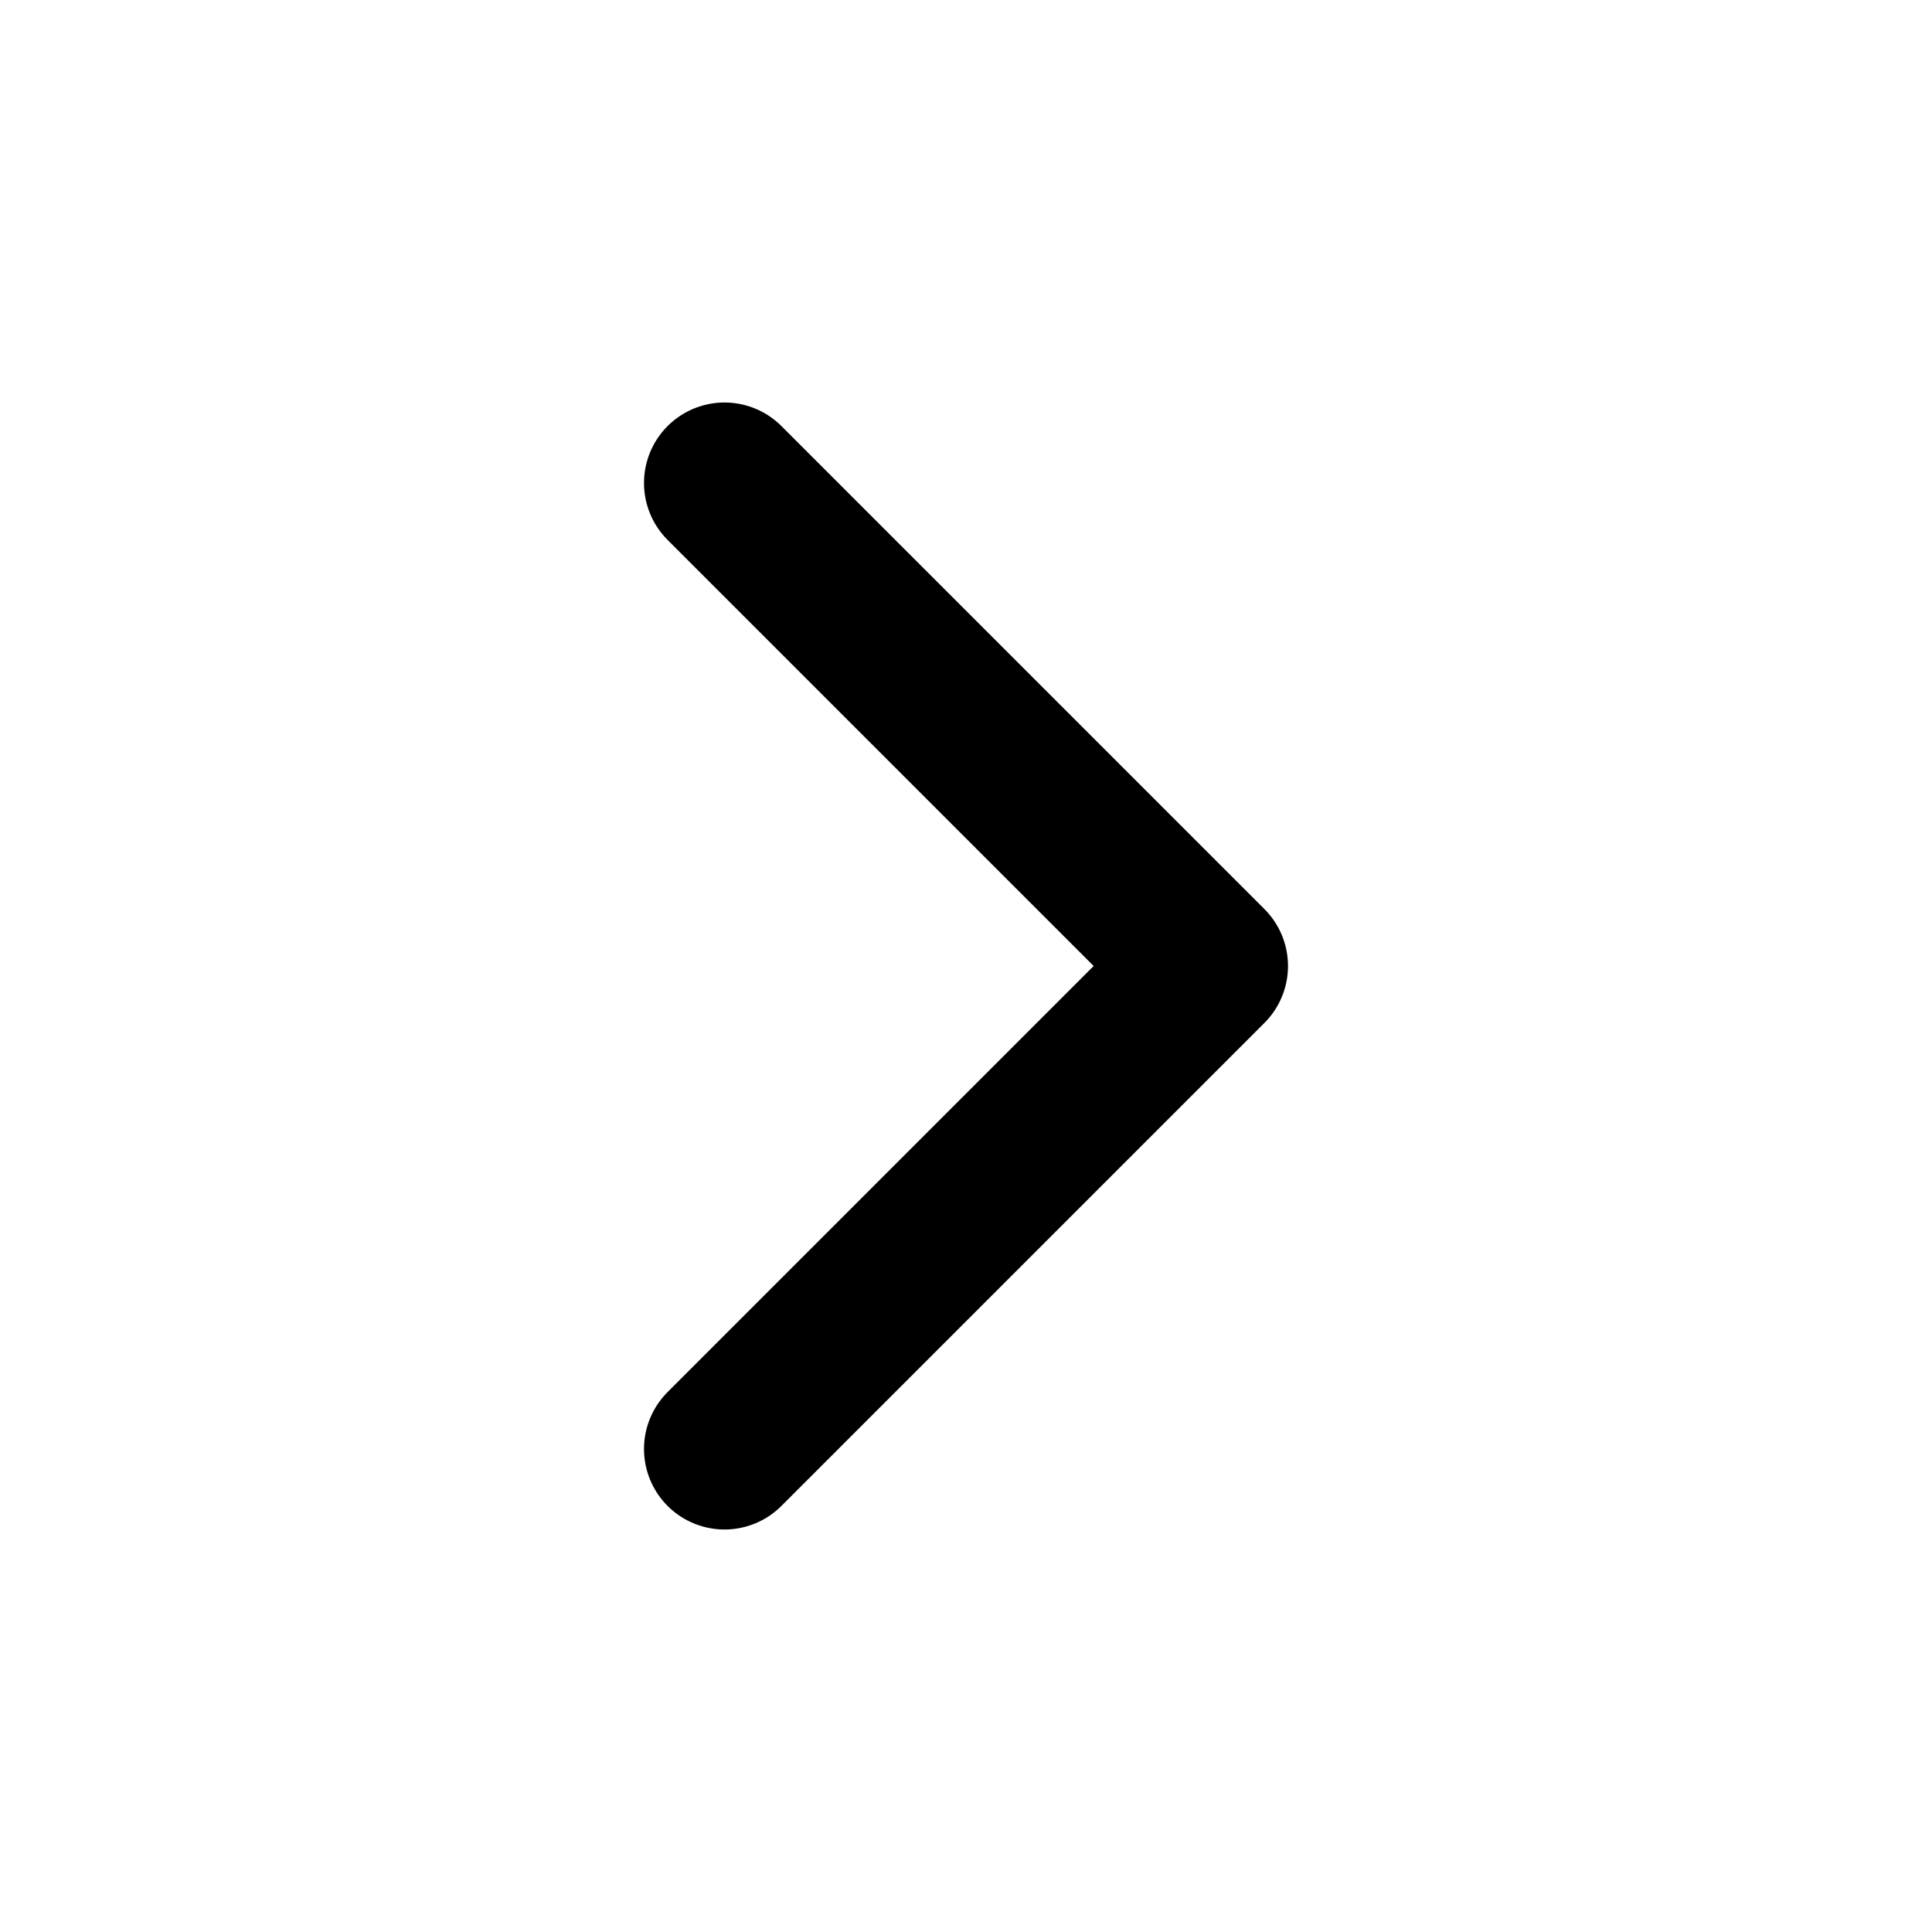
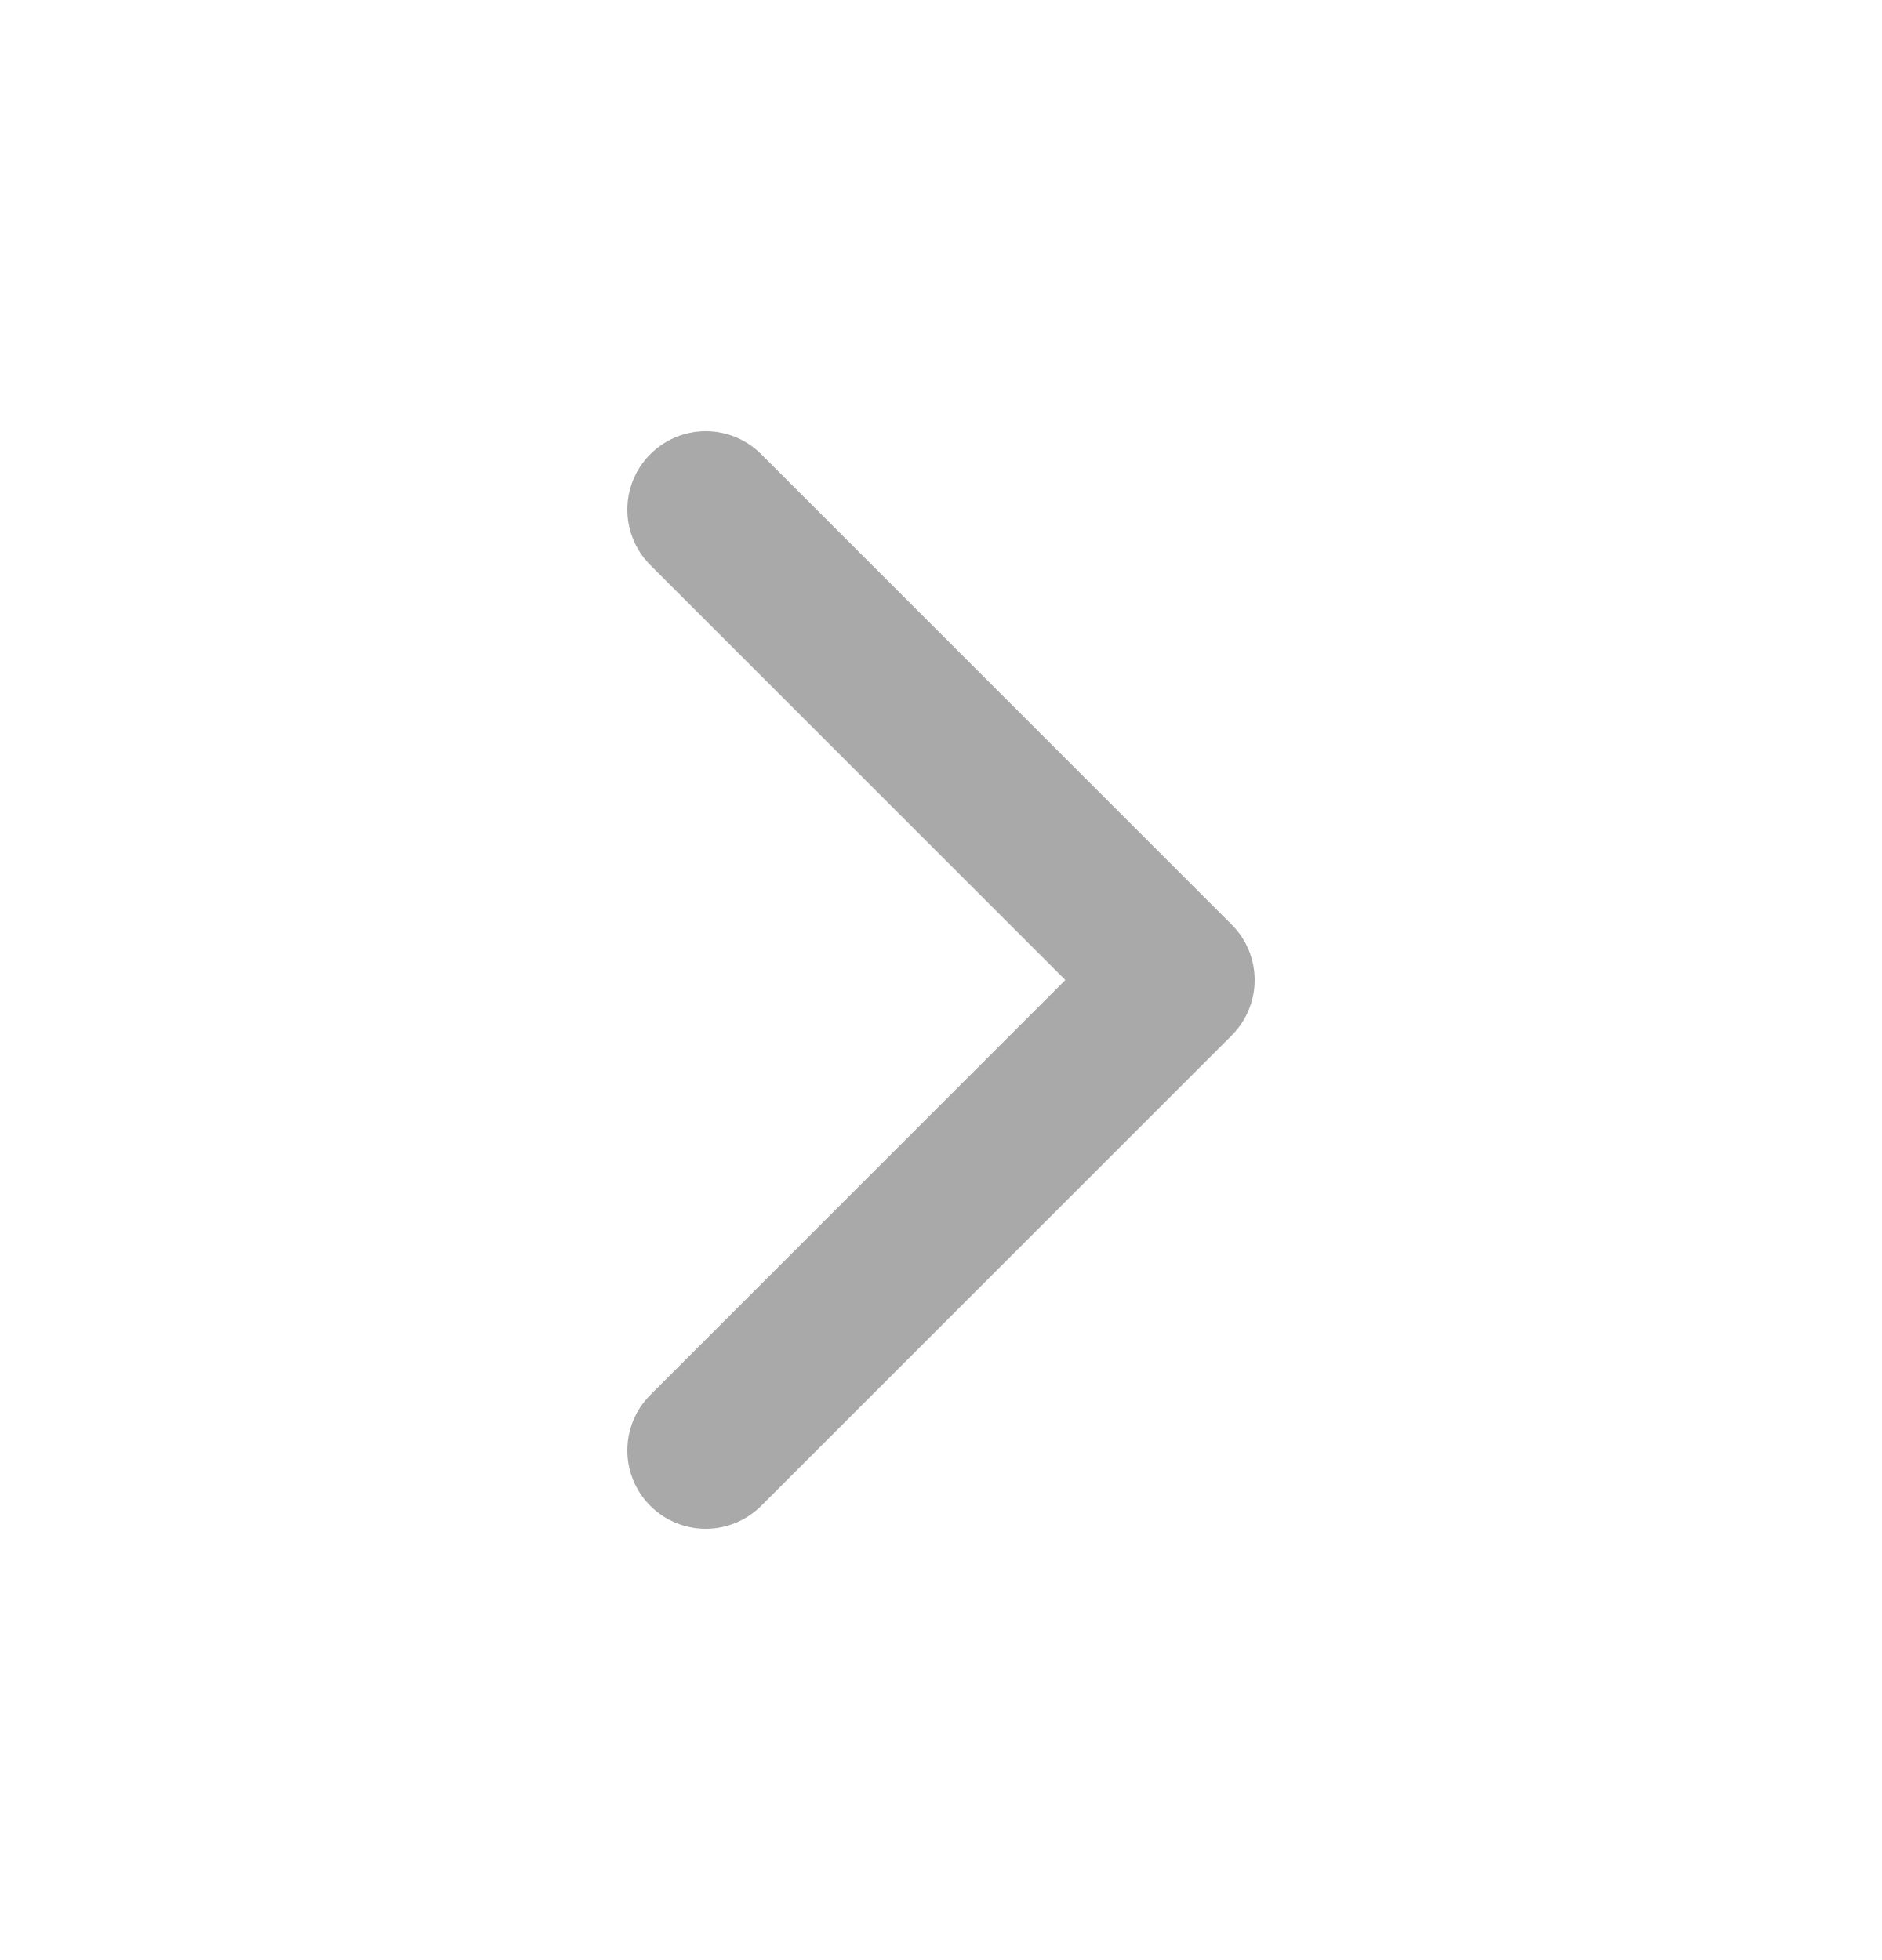
- <svg xmlns="http://www.w3.org/2000/svg" width="24" height="24" viewBox="0 0 24 24" fill="none">
-   <path d="M9 18L15 12L9 6" stroke="currentColor" stroke-width="2" stroke-linecap="round" stroke-linejoin="round" />
+ <svg xmlns="http://www.w3.org/2000/svg" width="24" height="25" viewBox="0 0 24 25" fill="none">
+   <path d="M9 18.5L15 12.5L9 6.5" stroke="#A9A9A9" stroke-width="2" stroke-linecap="round" stroke-linejoin="round" />
</svg>
